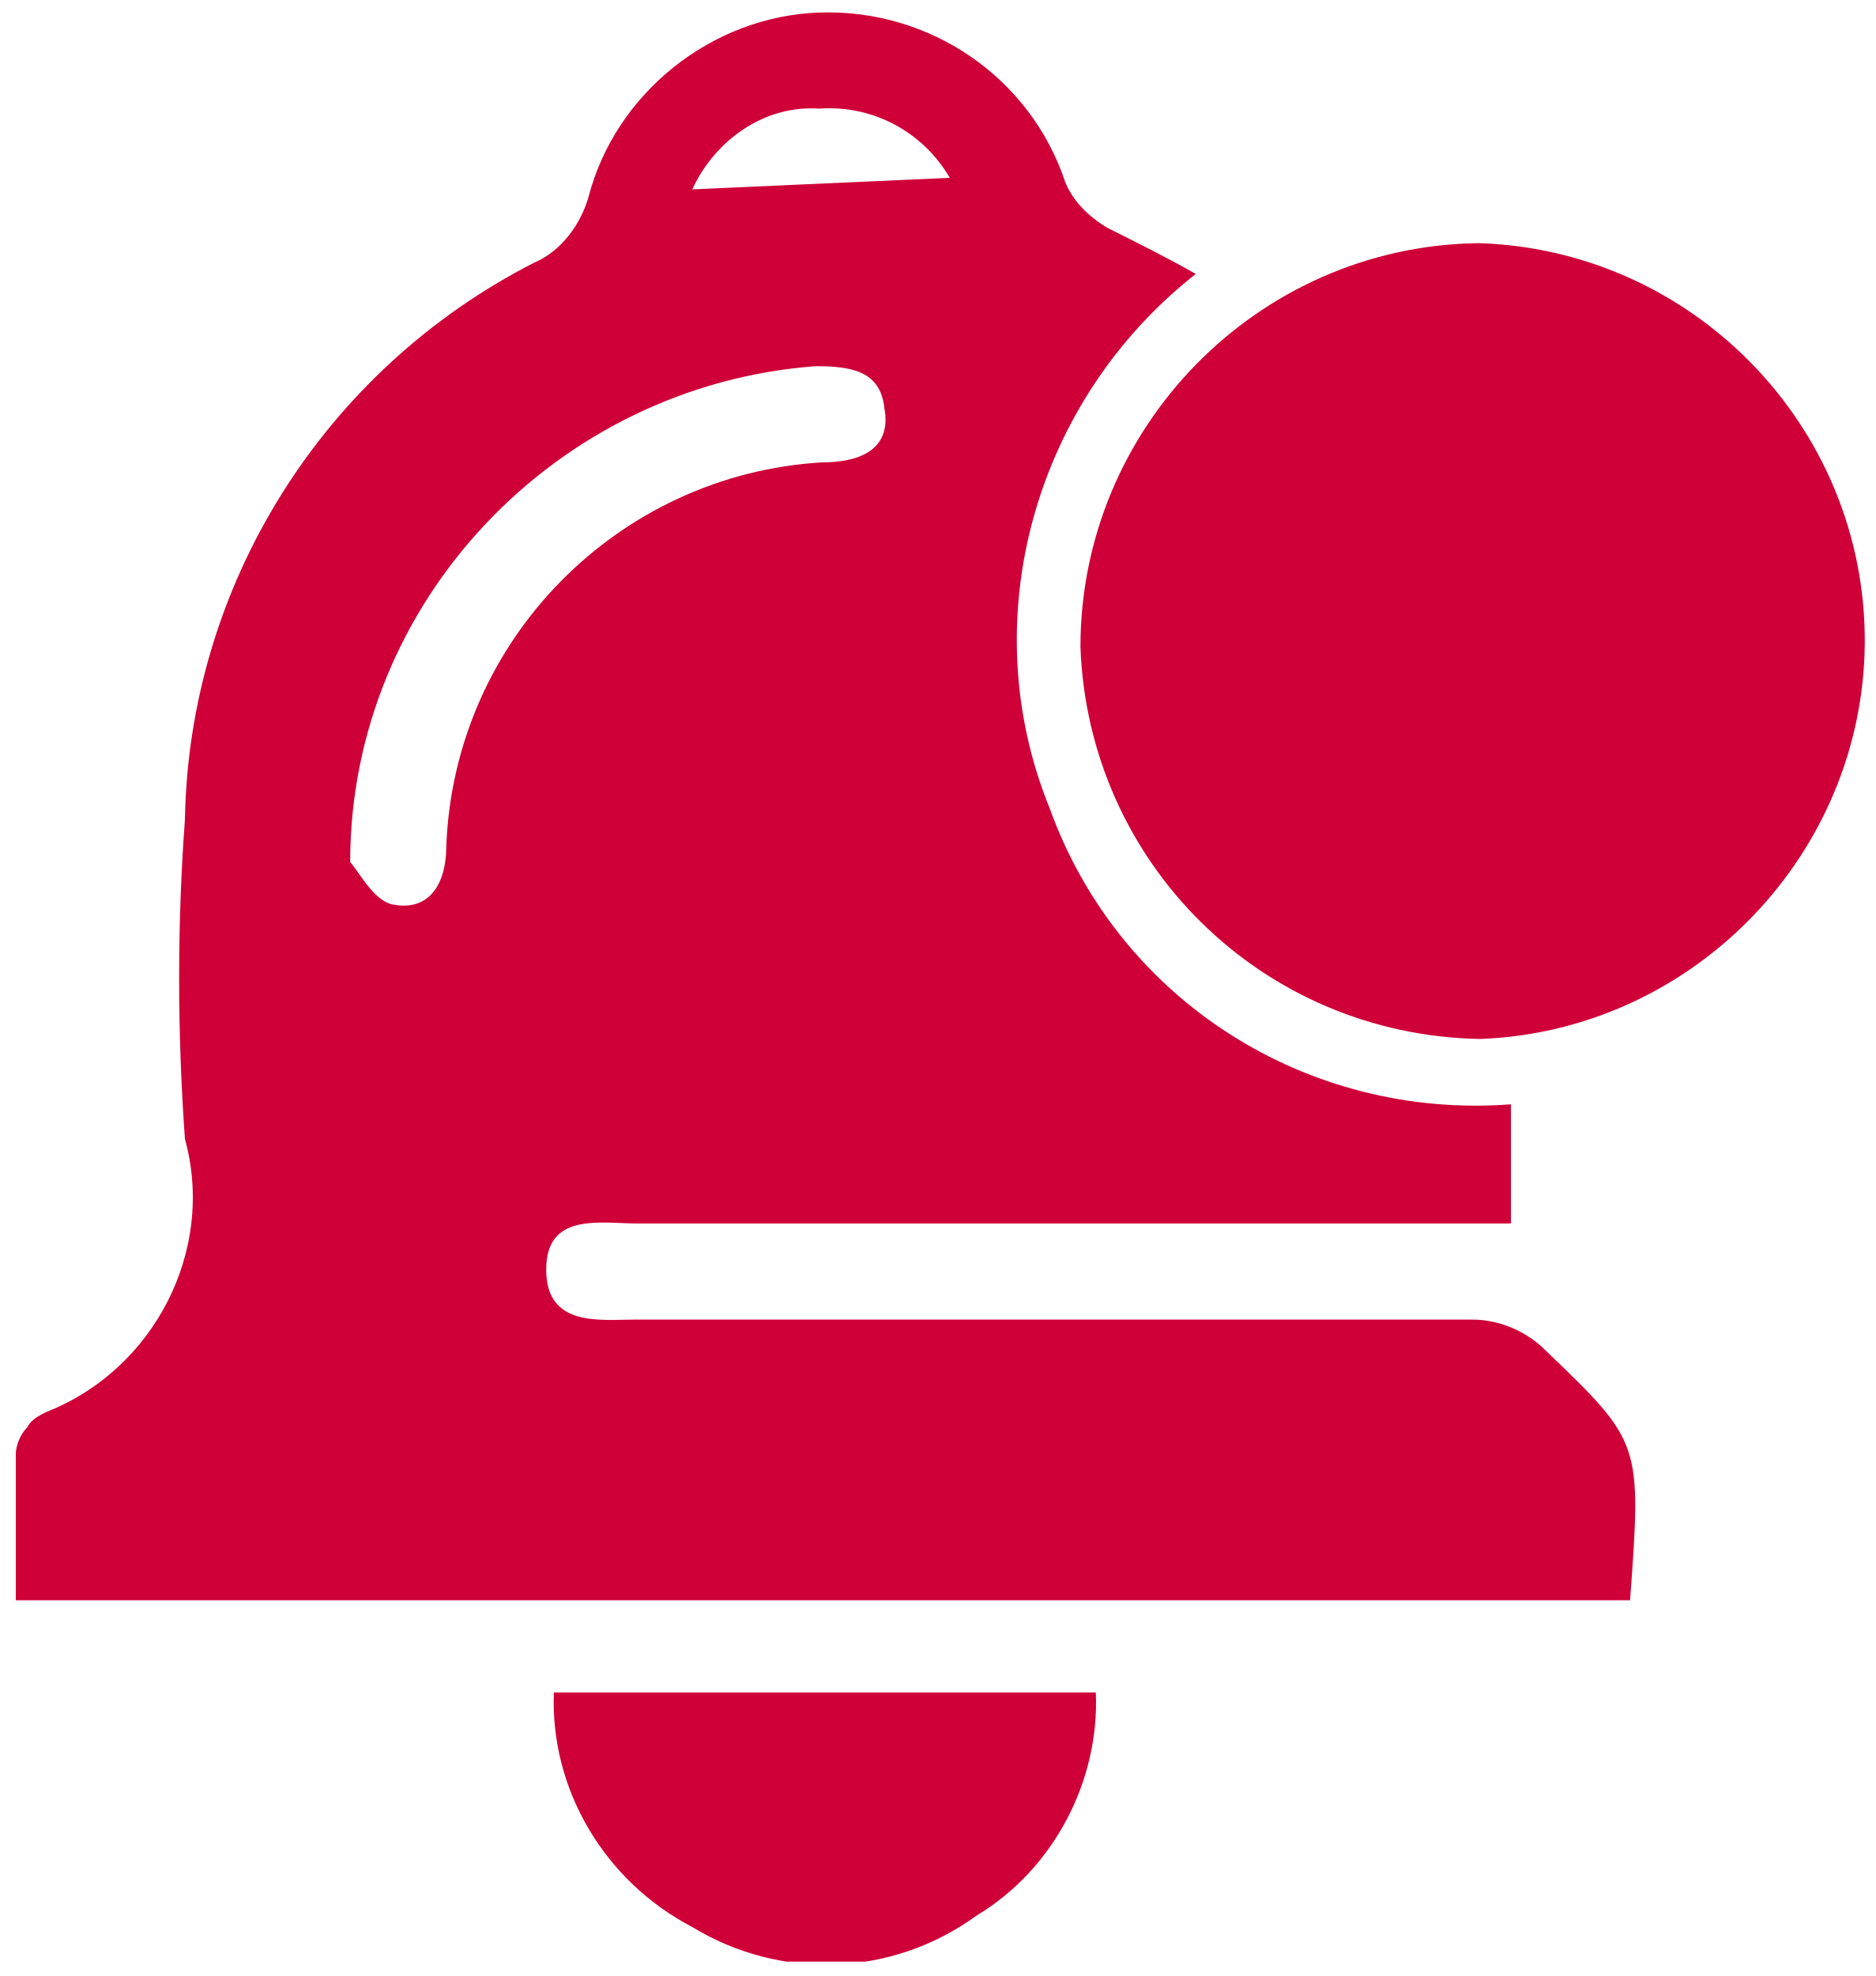
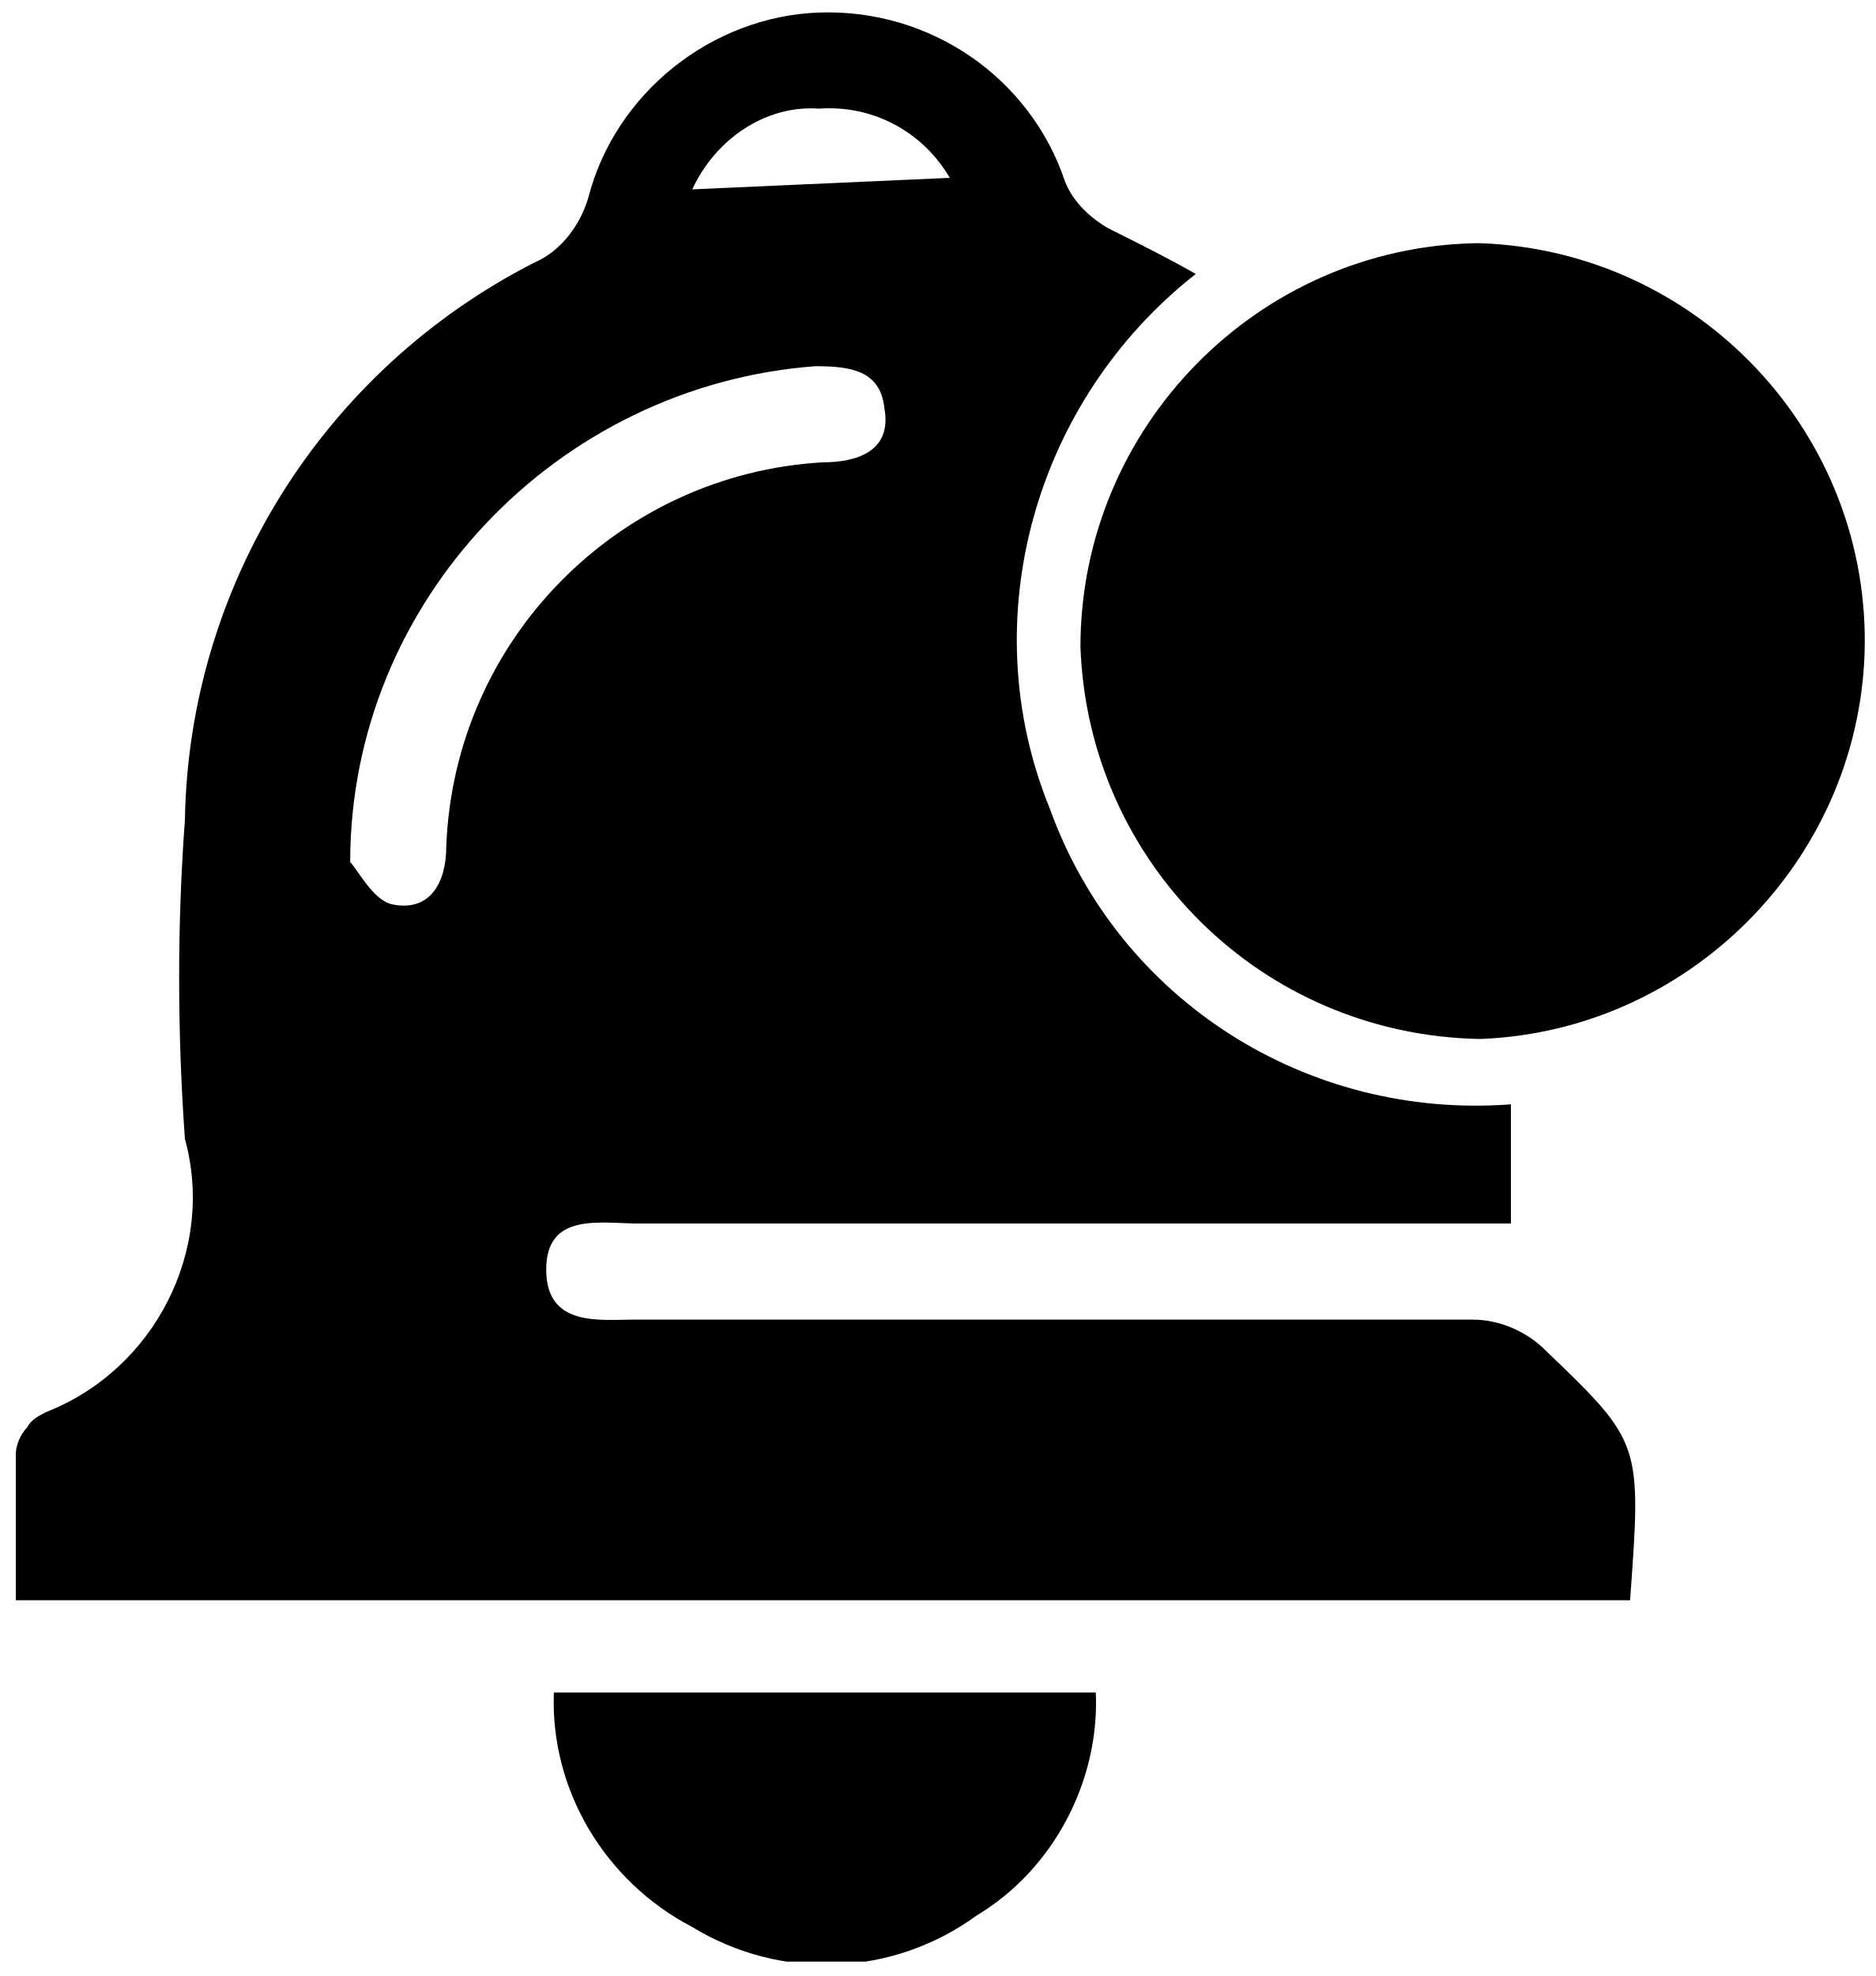
<svg xmlns="http://www.w3.org/2000/svg" xmlns:xlink="http://www.w3.org/1999/xlink" version="1.1" id="Layer_1" x="0px" y="0px" viewBox="0 0 48.8 51.4" style="enable-background:new 0 0 48.8 51.4;" xml:space="preserve">
-   <style type="text/css">
- 	.st0{clip-path:url(#SVGID_00000158737099488071444830000017471353725463420582_);}
- 	.st1{fill:#CF0038;}
- </style>
  <g id="Group_373" transform="translate(219.311 488.826)">
    <g>
      <g>
        <defs>
          <rect id="SVGID_1_" x="-218.9" y="-488.5" width="48.4" height="50.7" />
        </defs>
        <clipPath id="SVGID_00000165223600244046928910000012200288406377129600_">
          <use xlink:href="#SVGID_1_" style="overflow:visible;" />
        </clipPath>
        <g id="Group_331" style="clip-path:url(#SVGID_00000165223600244046928910000012200288406377129600_);">
          <path id="Path_680" class="st1" d="M-176.9-447.2h-42c0-1.3,0-2.5,0-3.8c0-0.2,0.1-0.5,0.3-0.7c0.1-0.2,0.3-0.3,0.5-0.4      c2.8-1.1,4.4-4.2,3.6-7.1c-0.2-2.8-0.2-5.6,0-8.3c0.1-6.1,3.6-11.7,9.1-14.5c0.7-0.3,1.2-1,1.4-1.7c0.7-2.7,3.2-4.7,6-4.8      c2.9-0.1,5.5,1.7,6.4,4.4c0.2,0.5,0.6,0.9,1.1,1.2c0.8,0.4,1.6,0.8,2.3,1.2c-4.2,3.3-5.8,9-3.8,13.9c1.8,5,6.7,8.1,12,7.7v3.1      h-1.6c-7.1,0-14.1,0-21.1,0c-1,0-2.4-0.3-2.4,1.2c0,1.5,1.4,1.3,2.3,1.3c7.3,0,14.5,0,21.8,0c0.7,0,1.4,0.3,1.9,0.8      C-176.6-451.3-176.6-451.3-176.9-447.2 M-210.2-466.4c0.2,0.2,0.6,1,1.1,1.1c1,0.2,1.4-0.6,1.4-1.5c0.2-5.4,4.5-9.7,9.8-10      c0.9,0,1.8-0.3,1.6-1.4c-0.1-1-0.9-1.1-1.8-1.1C-204.8-478.8-210.2-473.2-210.2-466.4 M-201.3-483.9l6.7-0.3      c-0.7-1.2-2-1.9-3.4-1.8C-199.4-486.1-200.7-485.2-201.3-483.9" />
          <path id="Path_681" class="st1" d="M-180.8-461.8c-5.7-0.1-10.2-4.6-10.4-10.2c0-5.7,4.6-10.4,10.3-10.5h0.1      c5.7,0.2,10.2,5,10,10.7C-171-466.4-175.4-462-180.8-461.8L-180.8-461.8" />
          <path id="Path_682" class="st1" d="M-204.9-444.8h14.1c0.1,2.3-1.1,4.6-3.1,5.8c-2.2,1.6-5.1,1.7-7.4,0.3      C-203.6-439.9-205-442.3-204.9-444.8" />
        </g>
      </g>
    </g>
  </g>
</svg>
